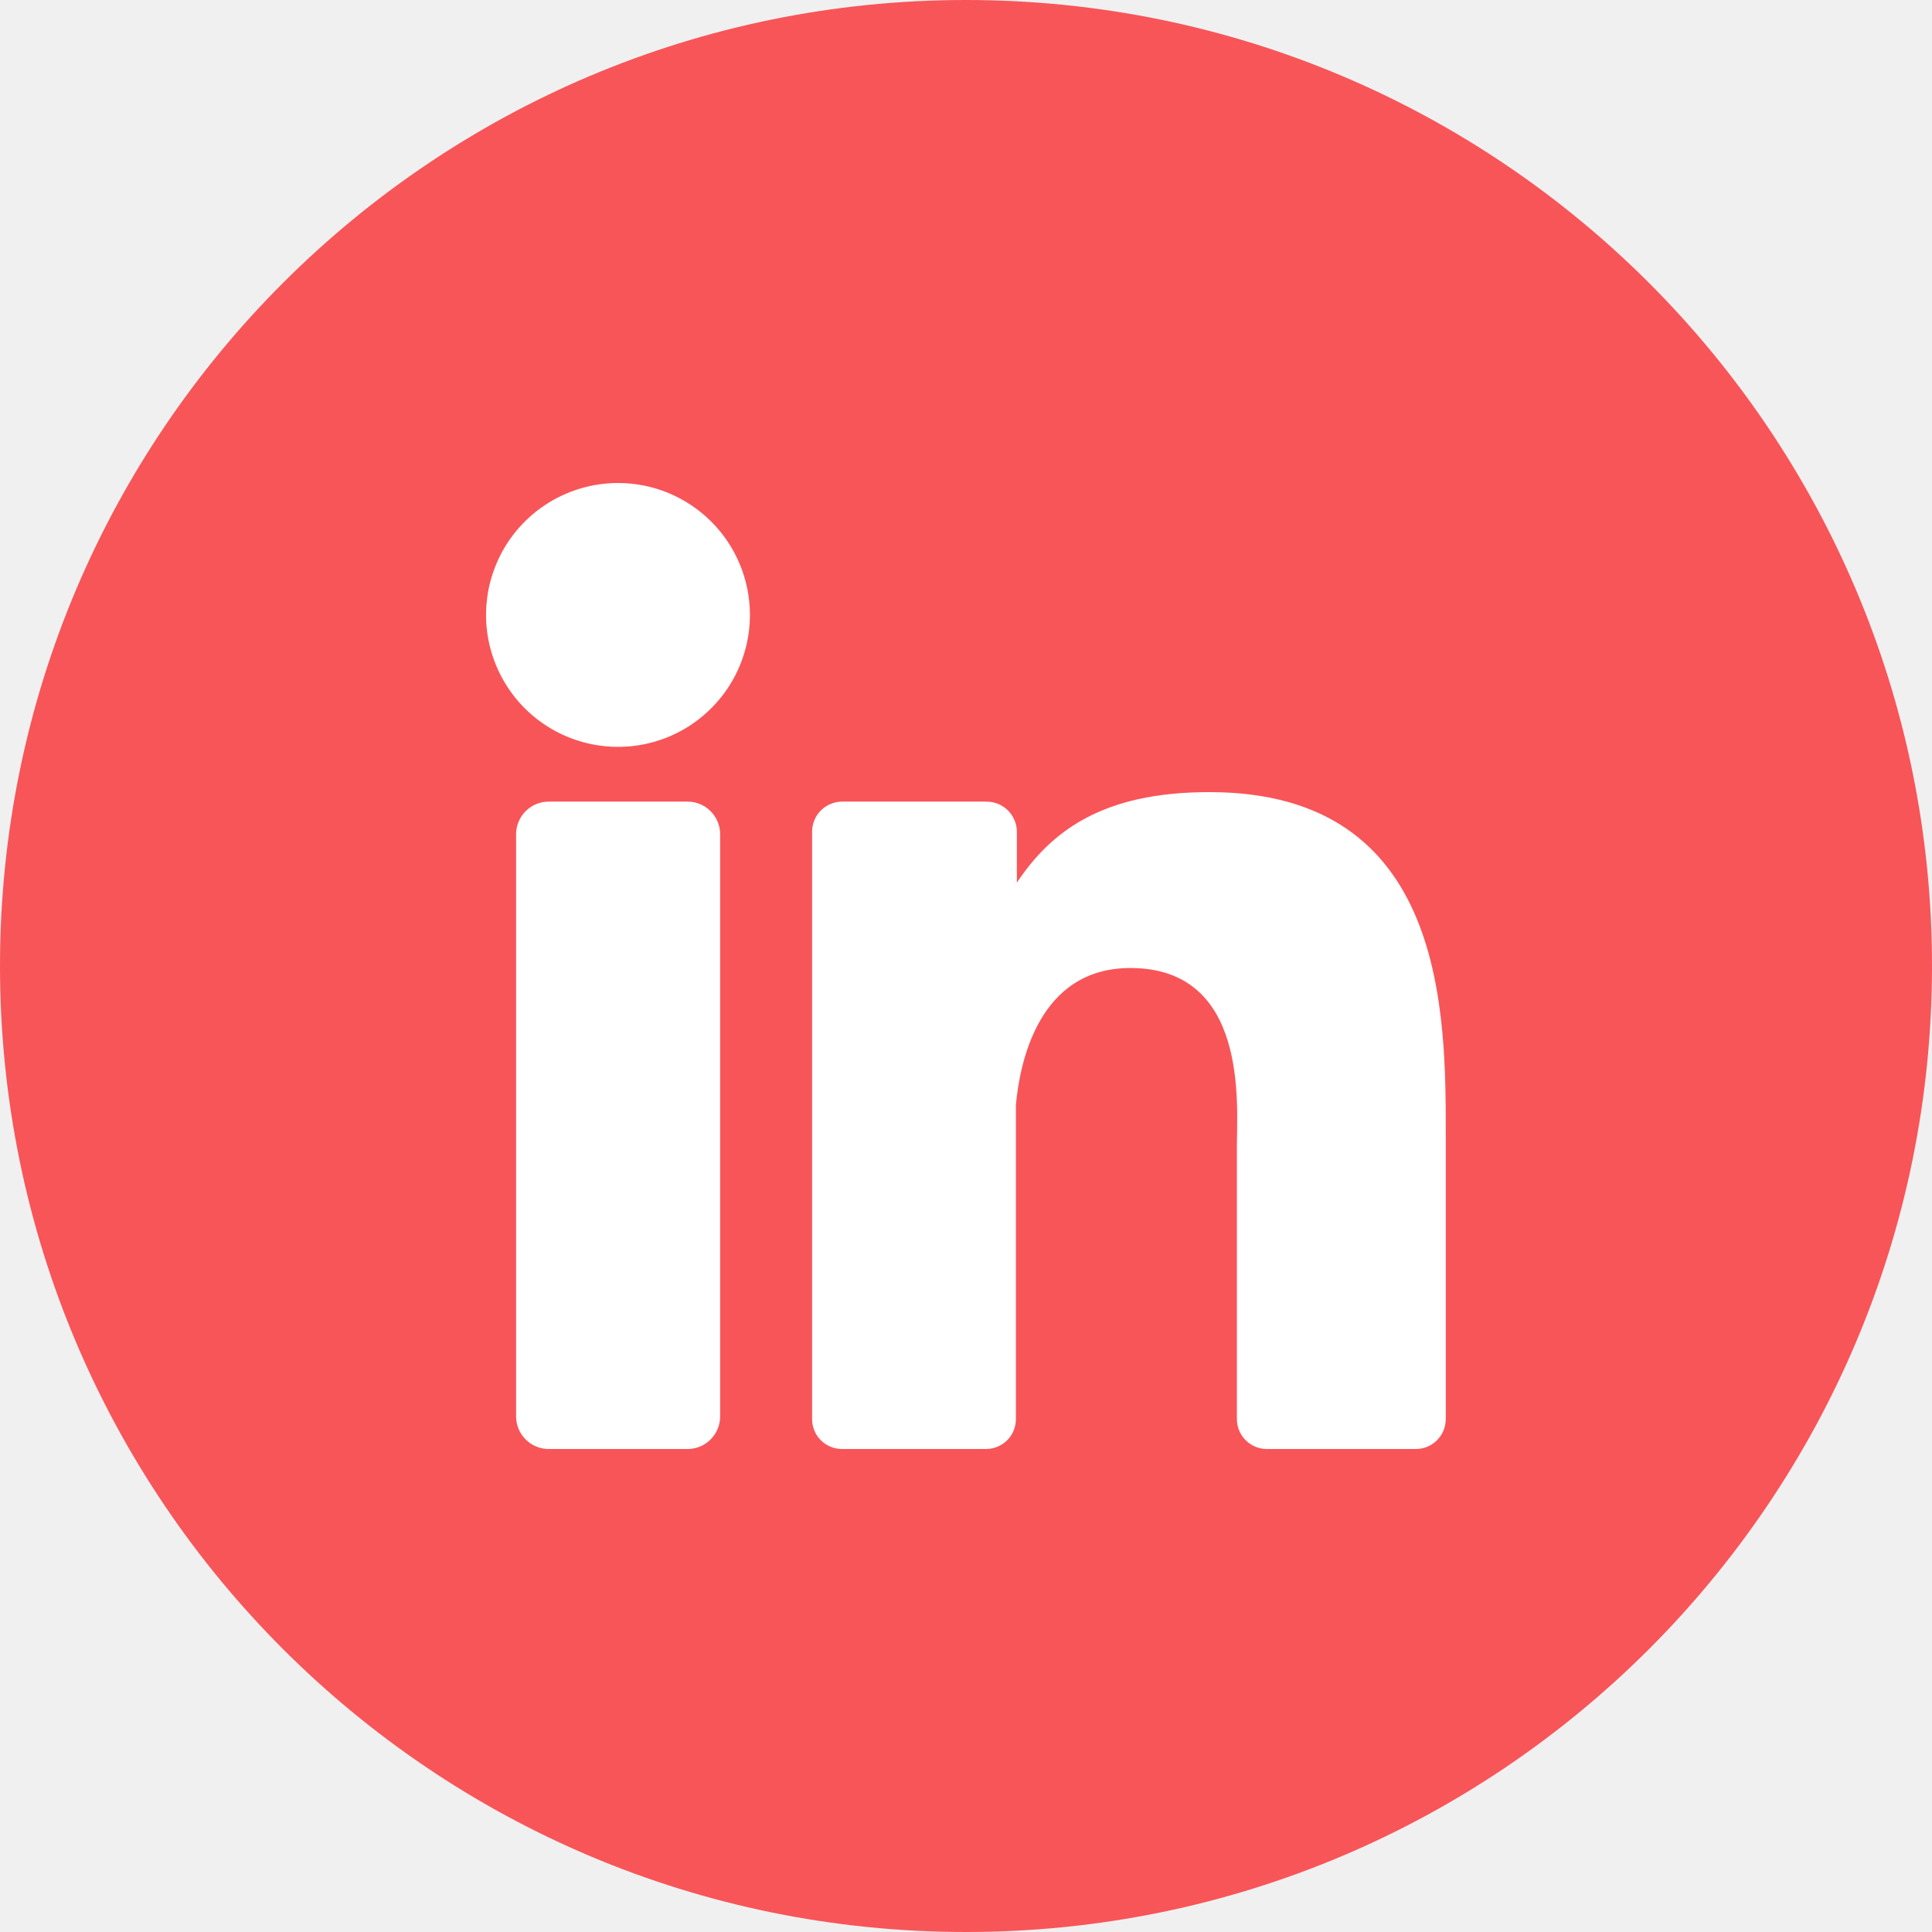
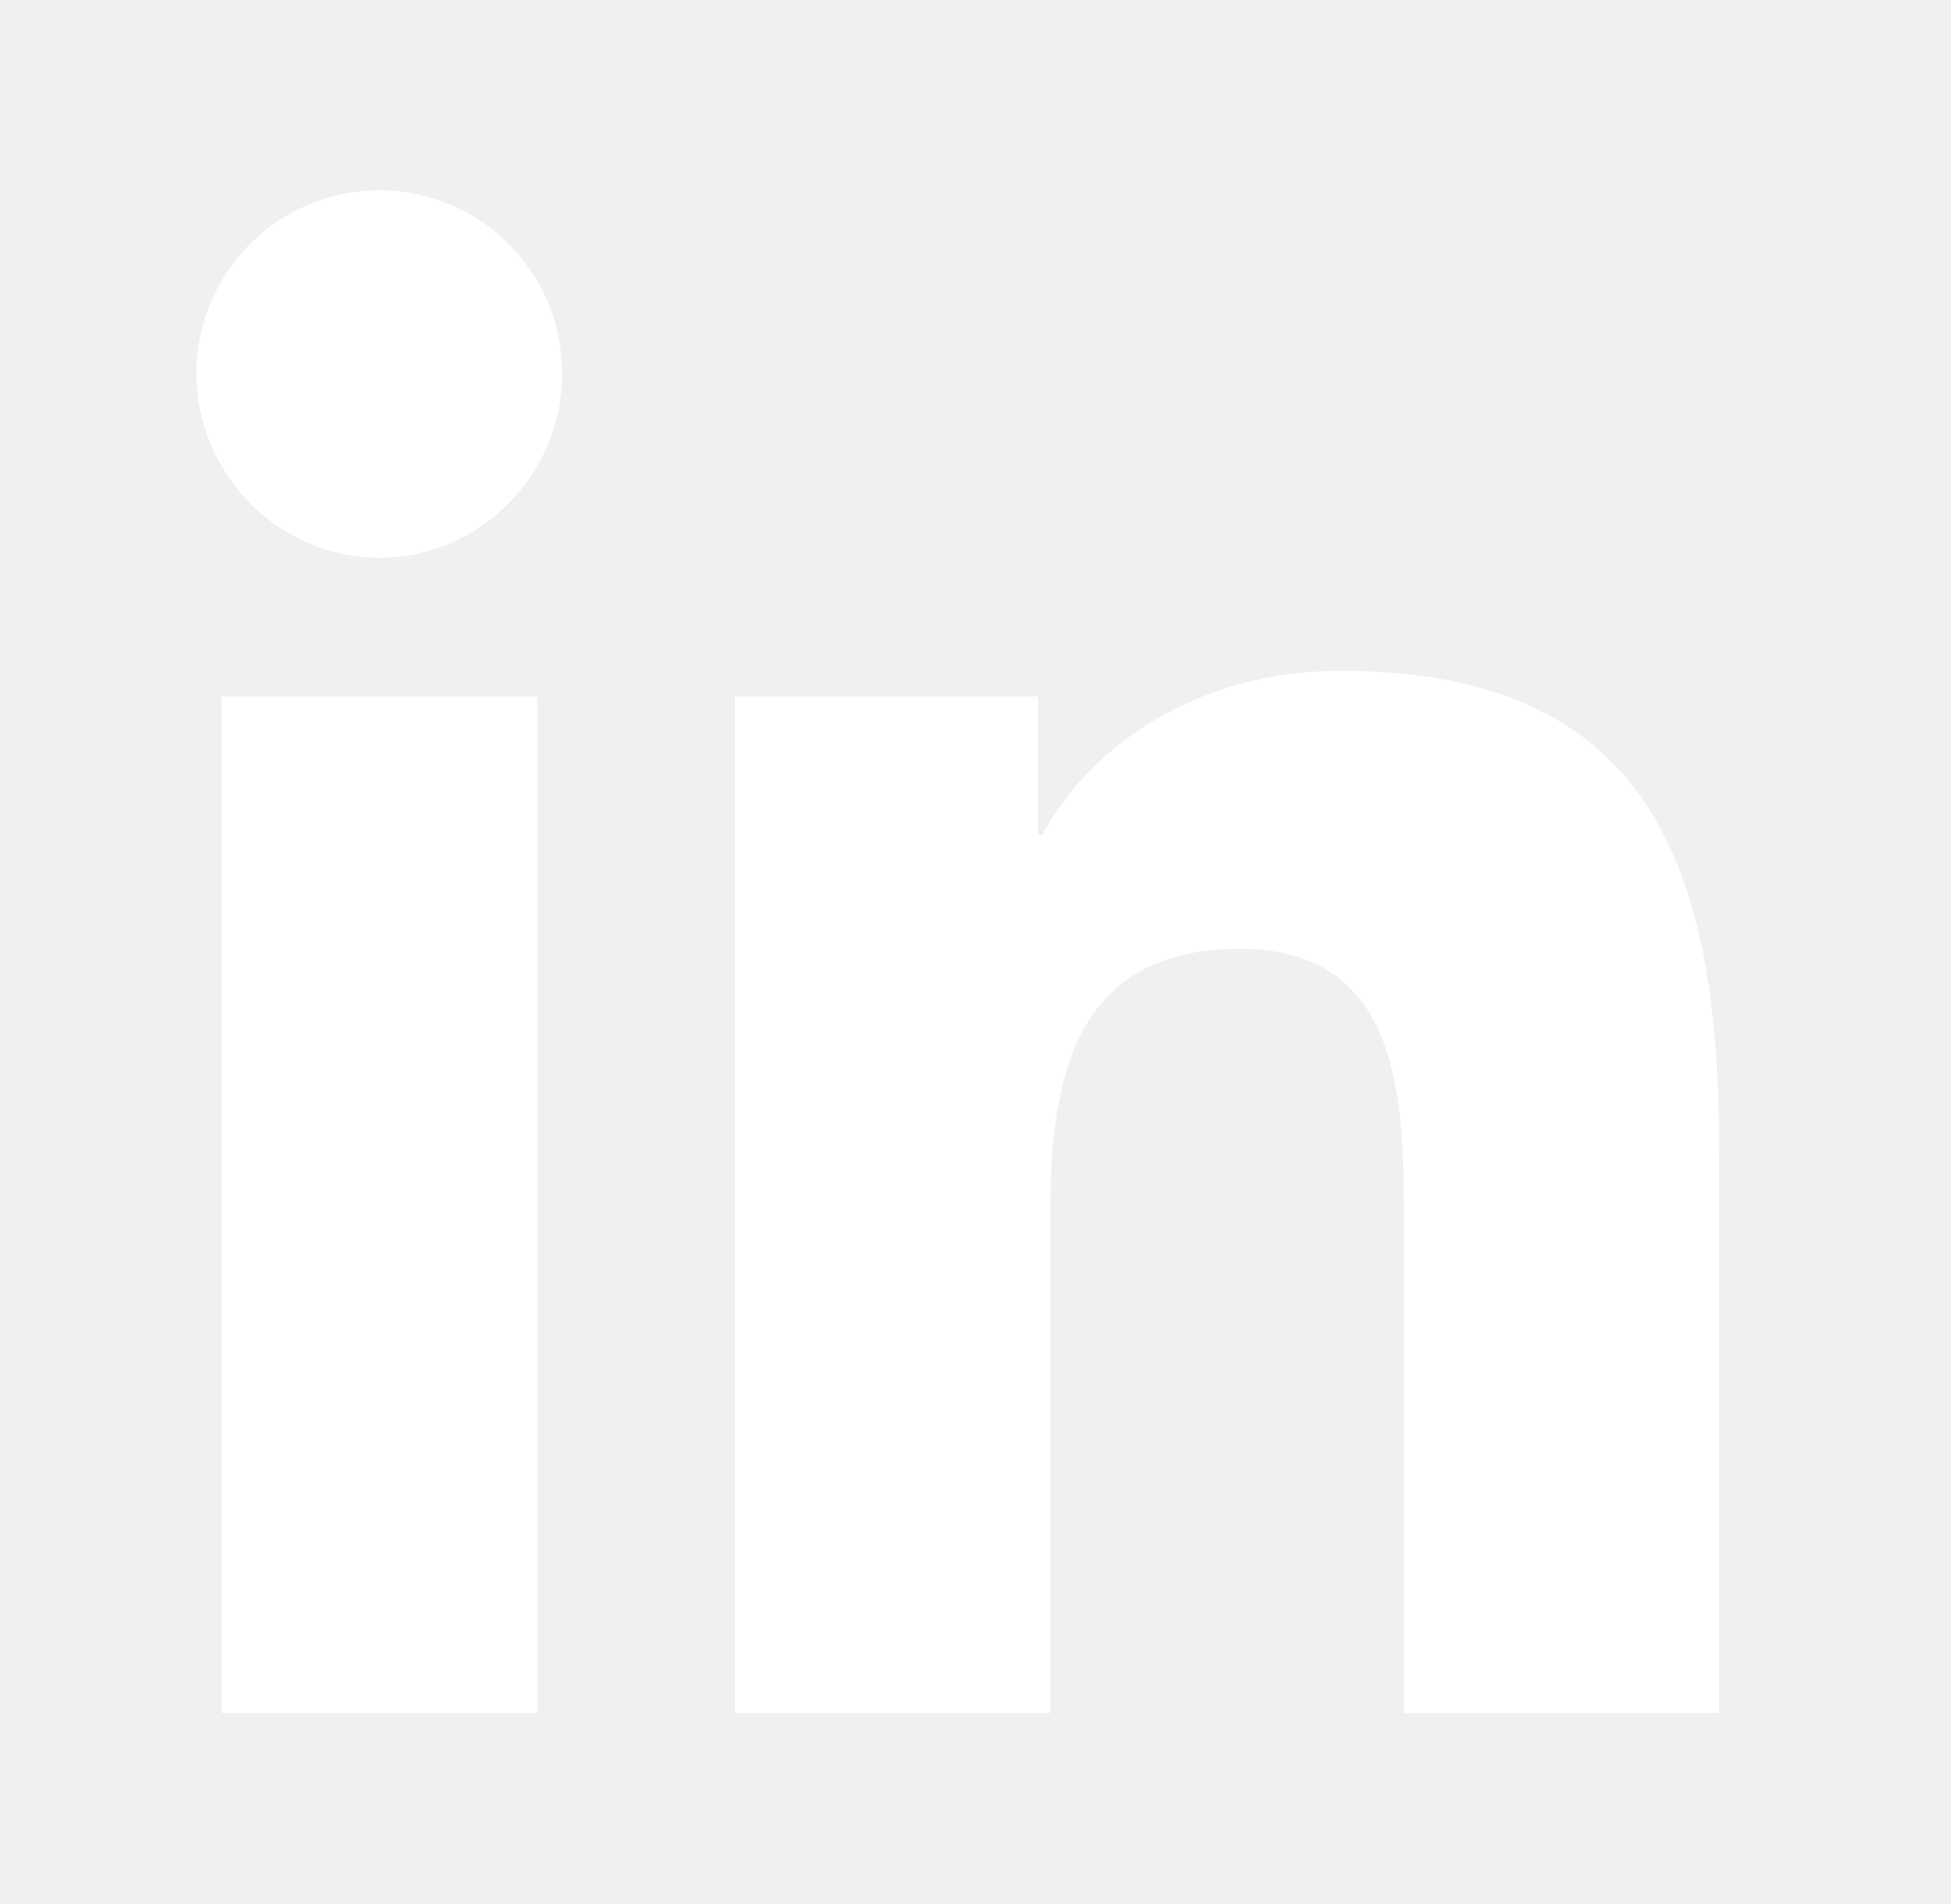
- <svg xmlns="http://www.w3.org/2000/svg" width="24" height="24" viewBox="0 0 24 24" fill="none">
-   <g id="linkedin 1" clip-path="url(#clip0_11_4834)">
-     <g id="Layer 2">
-       <g id="10.linkedin">
-         <path id="background" d="M12 24C18.627 24 24 18.627 24 12C24 5.373 18.627 0 12 0C5.373 0 0 5.373 0 12C0 18.627 5.373 24 12 24Z" fill="#F85559" />
-         <g id="icon">
-           <path id="Vector" d="M9.316 7.637C9.316 7.962 9.22 8.279 9.04 8.549C8.86 8.818 8.604 9.029 8.305 9.153C8.005 9.277 7.676 9.31 7.357 9.246C7.039 9.183 6.747 9.027 6.518 8.798C6.289 8.569 6.133 8.276 6.069 7.958C6.006 7.64 6.039 7.311 6.163 7.011C6.287 6.711 6.498 6.456 6.767 6.276C7.037 6.096 7.354 6 7.678 6C8.113 6 8.529 6.173 8.836 6.48C9.143 6.787 9.315 7.203 9.316 7.637Z" fill="white" />
-           <path id="Vector_2" d="M8.541 9.958H6.816C6.592 9.958 6.411 10.14 6.411 10.364V17.594C6.411 17.818 6.592 18 6.816 18H8.541C8.765 18 8.946 17.818 8.946 17.594V10.364C8.946 10.14 8.765 9.958 8.541 9.958Z" fill="white" />
-           <path id="Vector_3" d="M17.96 14.127V17.627C17.96 17.726 17.921 17.821 17.851 17.891C17.782 17.961 17.687 18 17.588 18H15.737C15.639 18 15.544 17.961 15.474 17.891C15.404 17.821 15.365 17.726 15.365 17.627V14.236C15.365 13.729 15.512 12.025 14.042 12.025C12.902 12.025 12.669 13.197 12.62 13.723V17.635C12.618 17.732 12.579 17.825 12.51 17.893C12.441 17.961 12.348 17.999 12.251 18H10.46C10.412 18 10.363 17.991 10.318 17.972C10.272 17.953 10.231 17.926 10.197 17.891C10.162 17.857 10.134 17.816 10.116 17.77C10.097 17.725 10.088 17.676 10.088 17.627V10.333C10.088 10.284 10.097 10.235 10.116 10.19C10.134 10.144 10.162 10.103 10.197 10.068C10.231 10.033 10.272 10.006 10.318 9.987C10.363 9.968 10.412 9.958 10.46 9.958H12.251C12.301 9.958 12.35 9.967 12.396 9.985C12.442 10.004 12.484 10.031 12.52 10.066C12.555 10.101 12.583 10.142 12.602 10.188C12.622 10.234 12.632 10.283 12.632 10.333V10.964C13.055 10.333 13.683 9.84 15.021 9.84C17.978 9.838 17.96 12.606 17.96 14.127Z" fill="white" />
-         </g>
-       </g>
+ <svg xmlns="http://www.w3.org/2000/svg" width="41" height="40" viewBox="0 0 41 40" fill="none">
+   <g id="linkedin 1">
+     <g id="_x31_0.Linkedin">
+       <path id="Vector" d="M36.121 36V35.999H36.129V24.263C36.129 18.522 34.893 14.099 28.181 14.099C24.955 14.099 22.789 15.87 21.905 17.548H21.812V14.635H15.448V35.999H22.075V25.42C22.075 22.635 22.603 19.941 26.052 19.941C29.451 19.941 29.501 23.12 29.501 25.598V36H36.121Z" fill="white" />
+       <path id="Vector_2" d="M4.657 14.636H11.292V36H4.657V14.636Z" fill="white" />
+       <path id="Vector_3" d="M7.972 4C5.851 4 4.129 5.721 4.129 7.843C4.129 9.964 5.851 11.722 7.972 11.722C10.094 11.722 11.815 9.964 11.815 7.843C11.813 5.721 10.092 4 7.972 4Z" fill="white" />
    </g>
  </g>
-   <defs>
-     <clipPath id="clip0_11_4834">
-       <rect width="24" height="24" fill="white" />
-     </clipPath>
-   </defs>
</svg>
